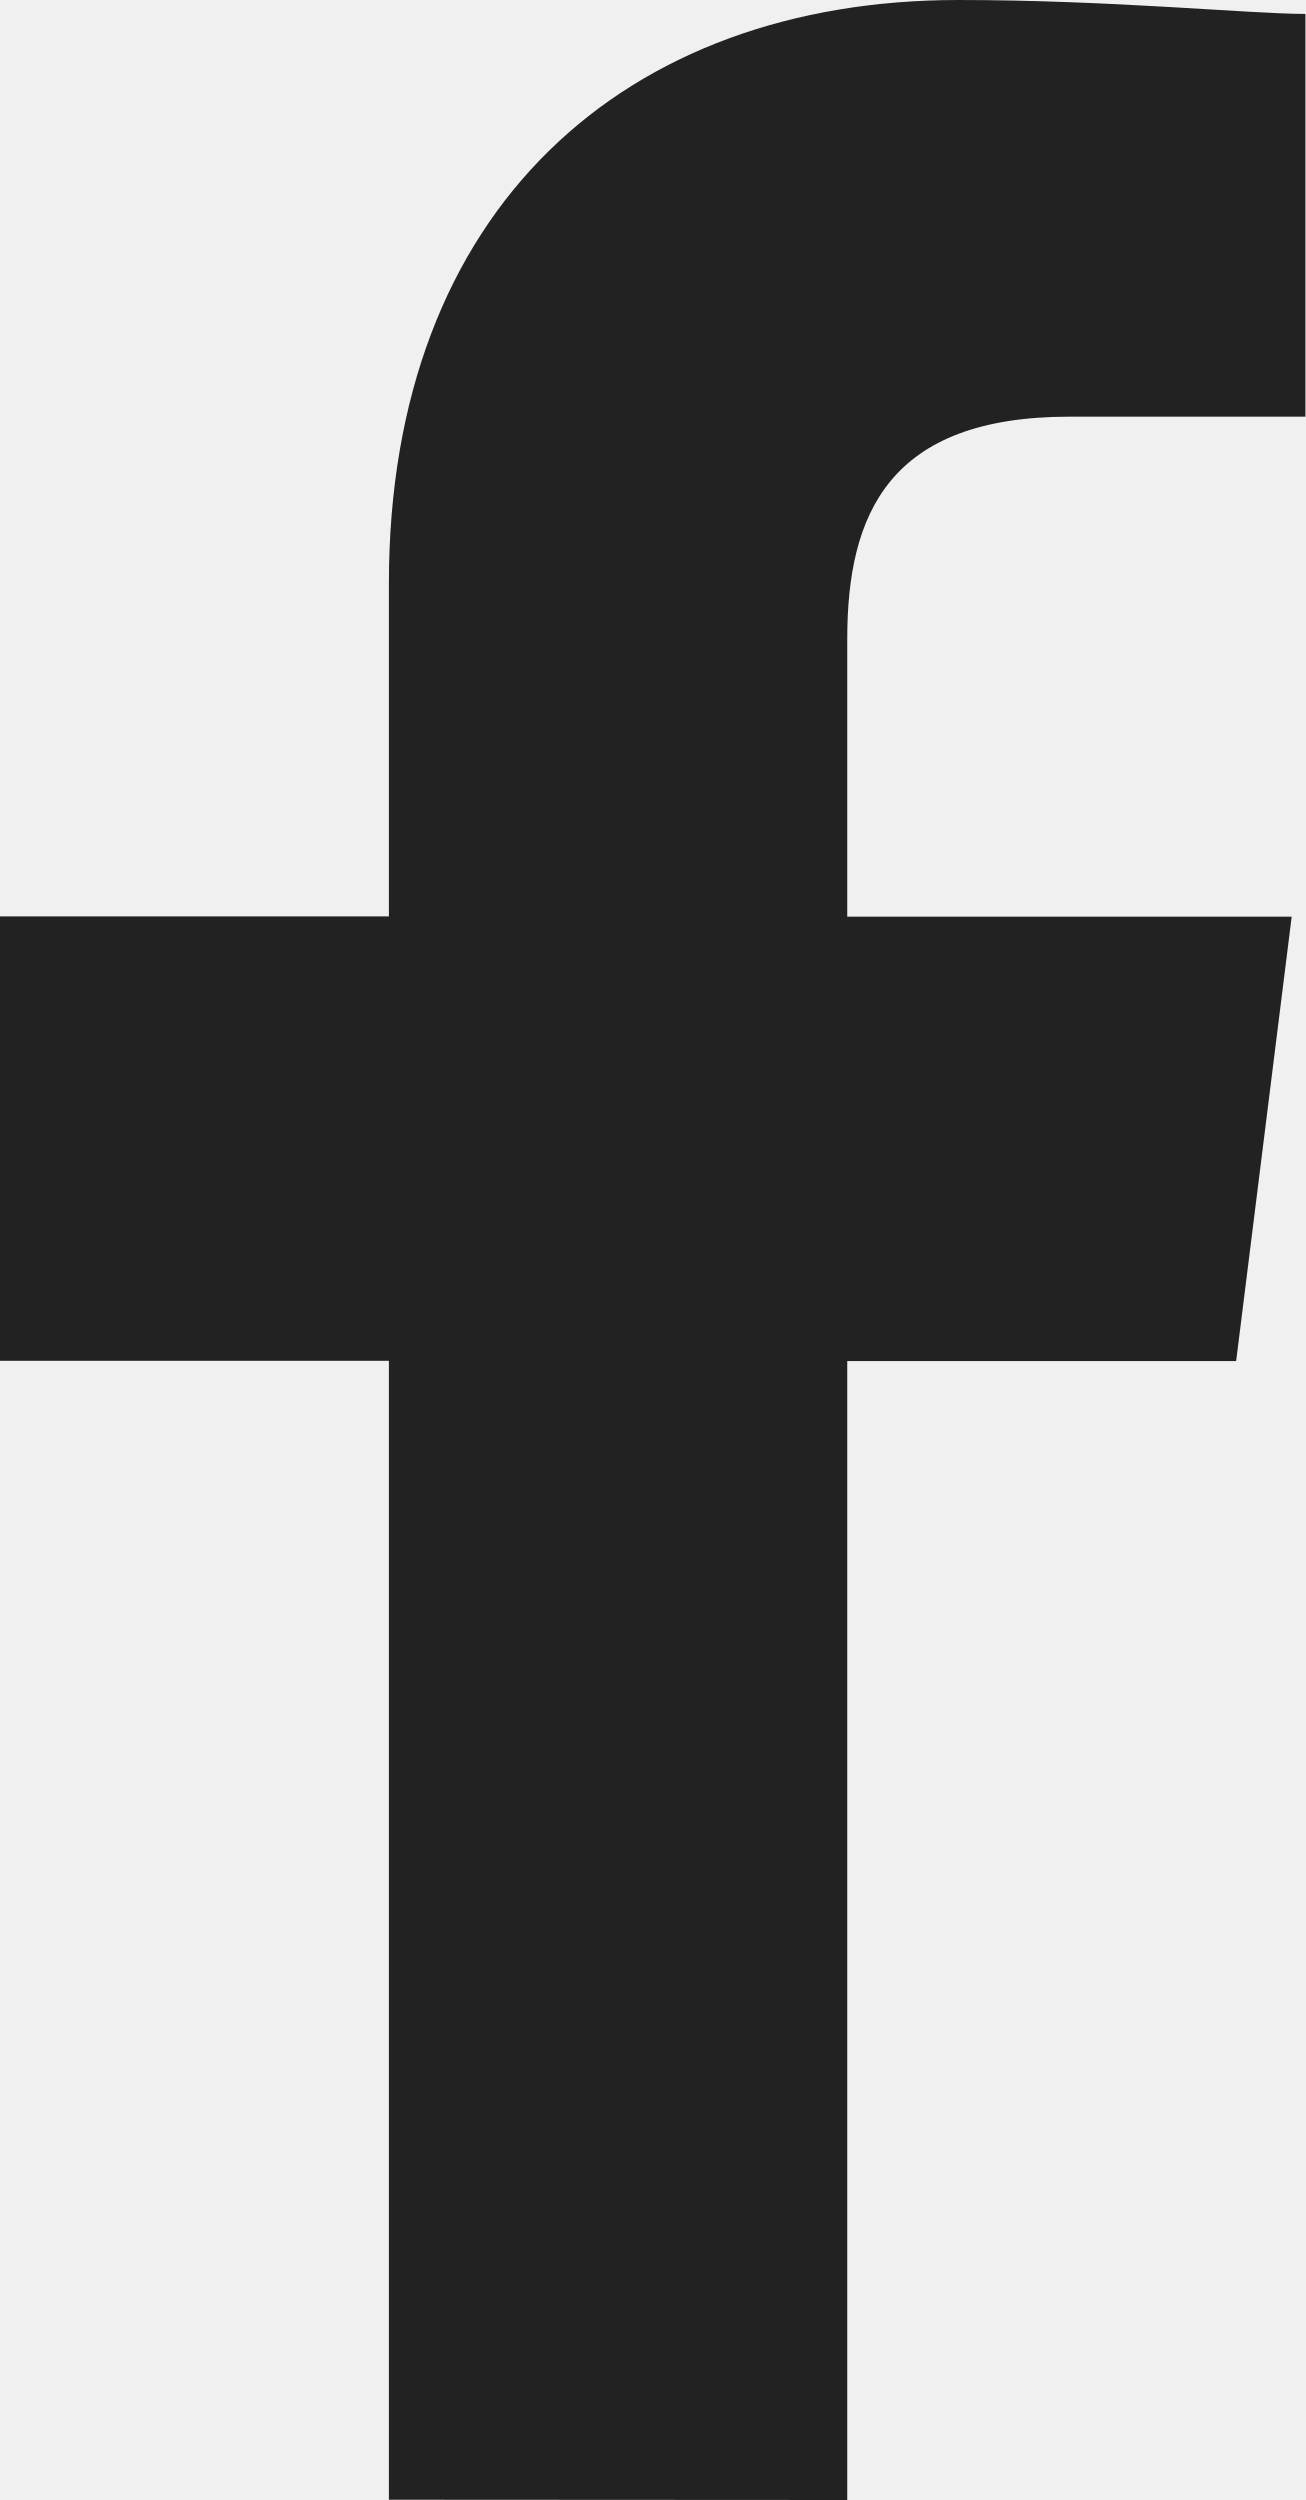
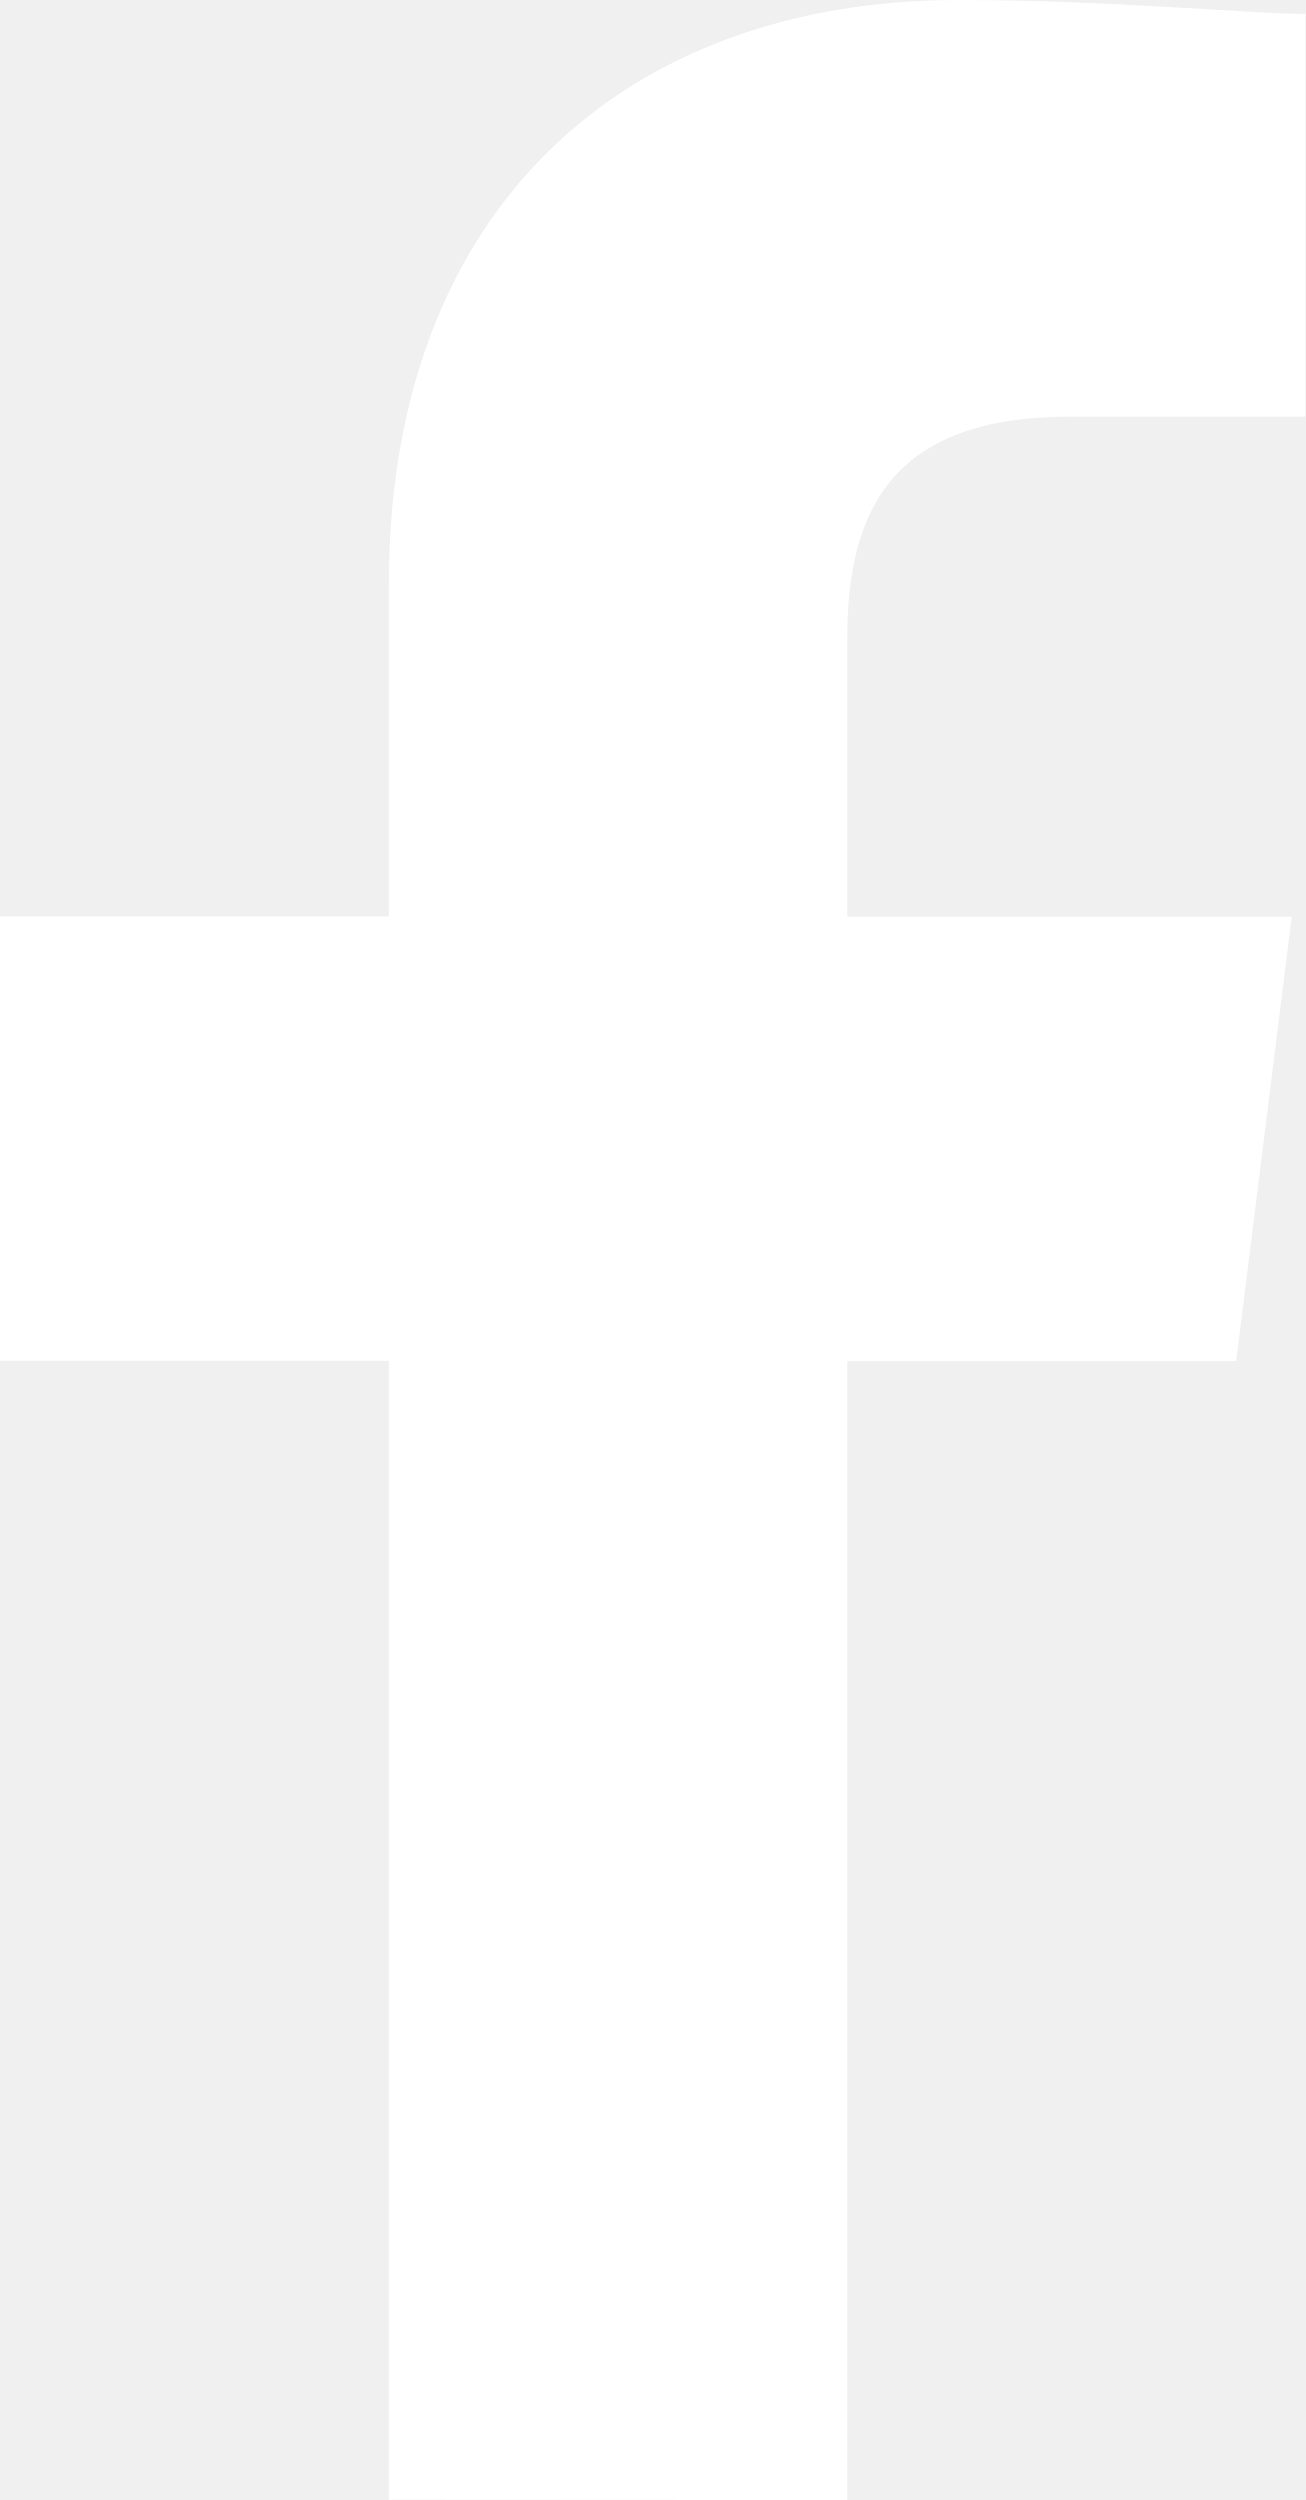
<svg xmlns="http://www.w3.org/2000/svg" width="19.602" height="37.536">
-   <path d="M12.721 37.536v-17.1h5.839l.834-6.673h-6.673v-4.17c0-1.877.626-3.337 3.337-3.337H19.6V.209C18.768.209 16.683 0 14.389 0c-5 0-8.55 3.128-8.55 8.759v5H0v6.673h5.839v17.1z" fill="#222222" fill-rule="evenodd" />
+   <path d="M12.721 37.536v-17.1h5.839l.834-6.673h-6.673v-4.17c0-1.877.626-3.337 3.337-3.337H19.6V.209C18.768.209 16.683 0 14.389 0c-5 0-8.55 3.128-8.55 8.759v5H0v6.673h5.839v17.1z" fill="#ffffff" fill-rule="evenodd" />
</svg>
